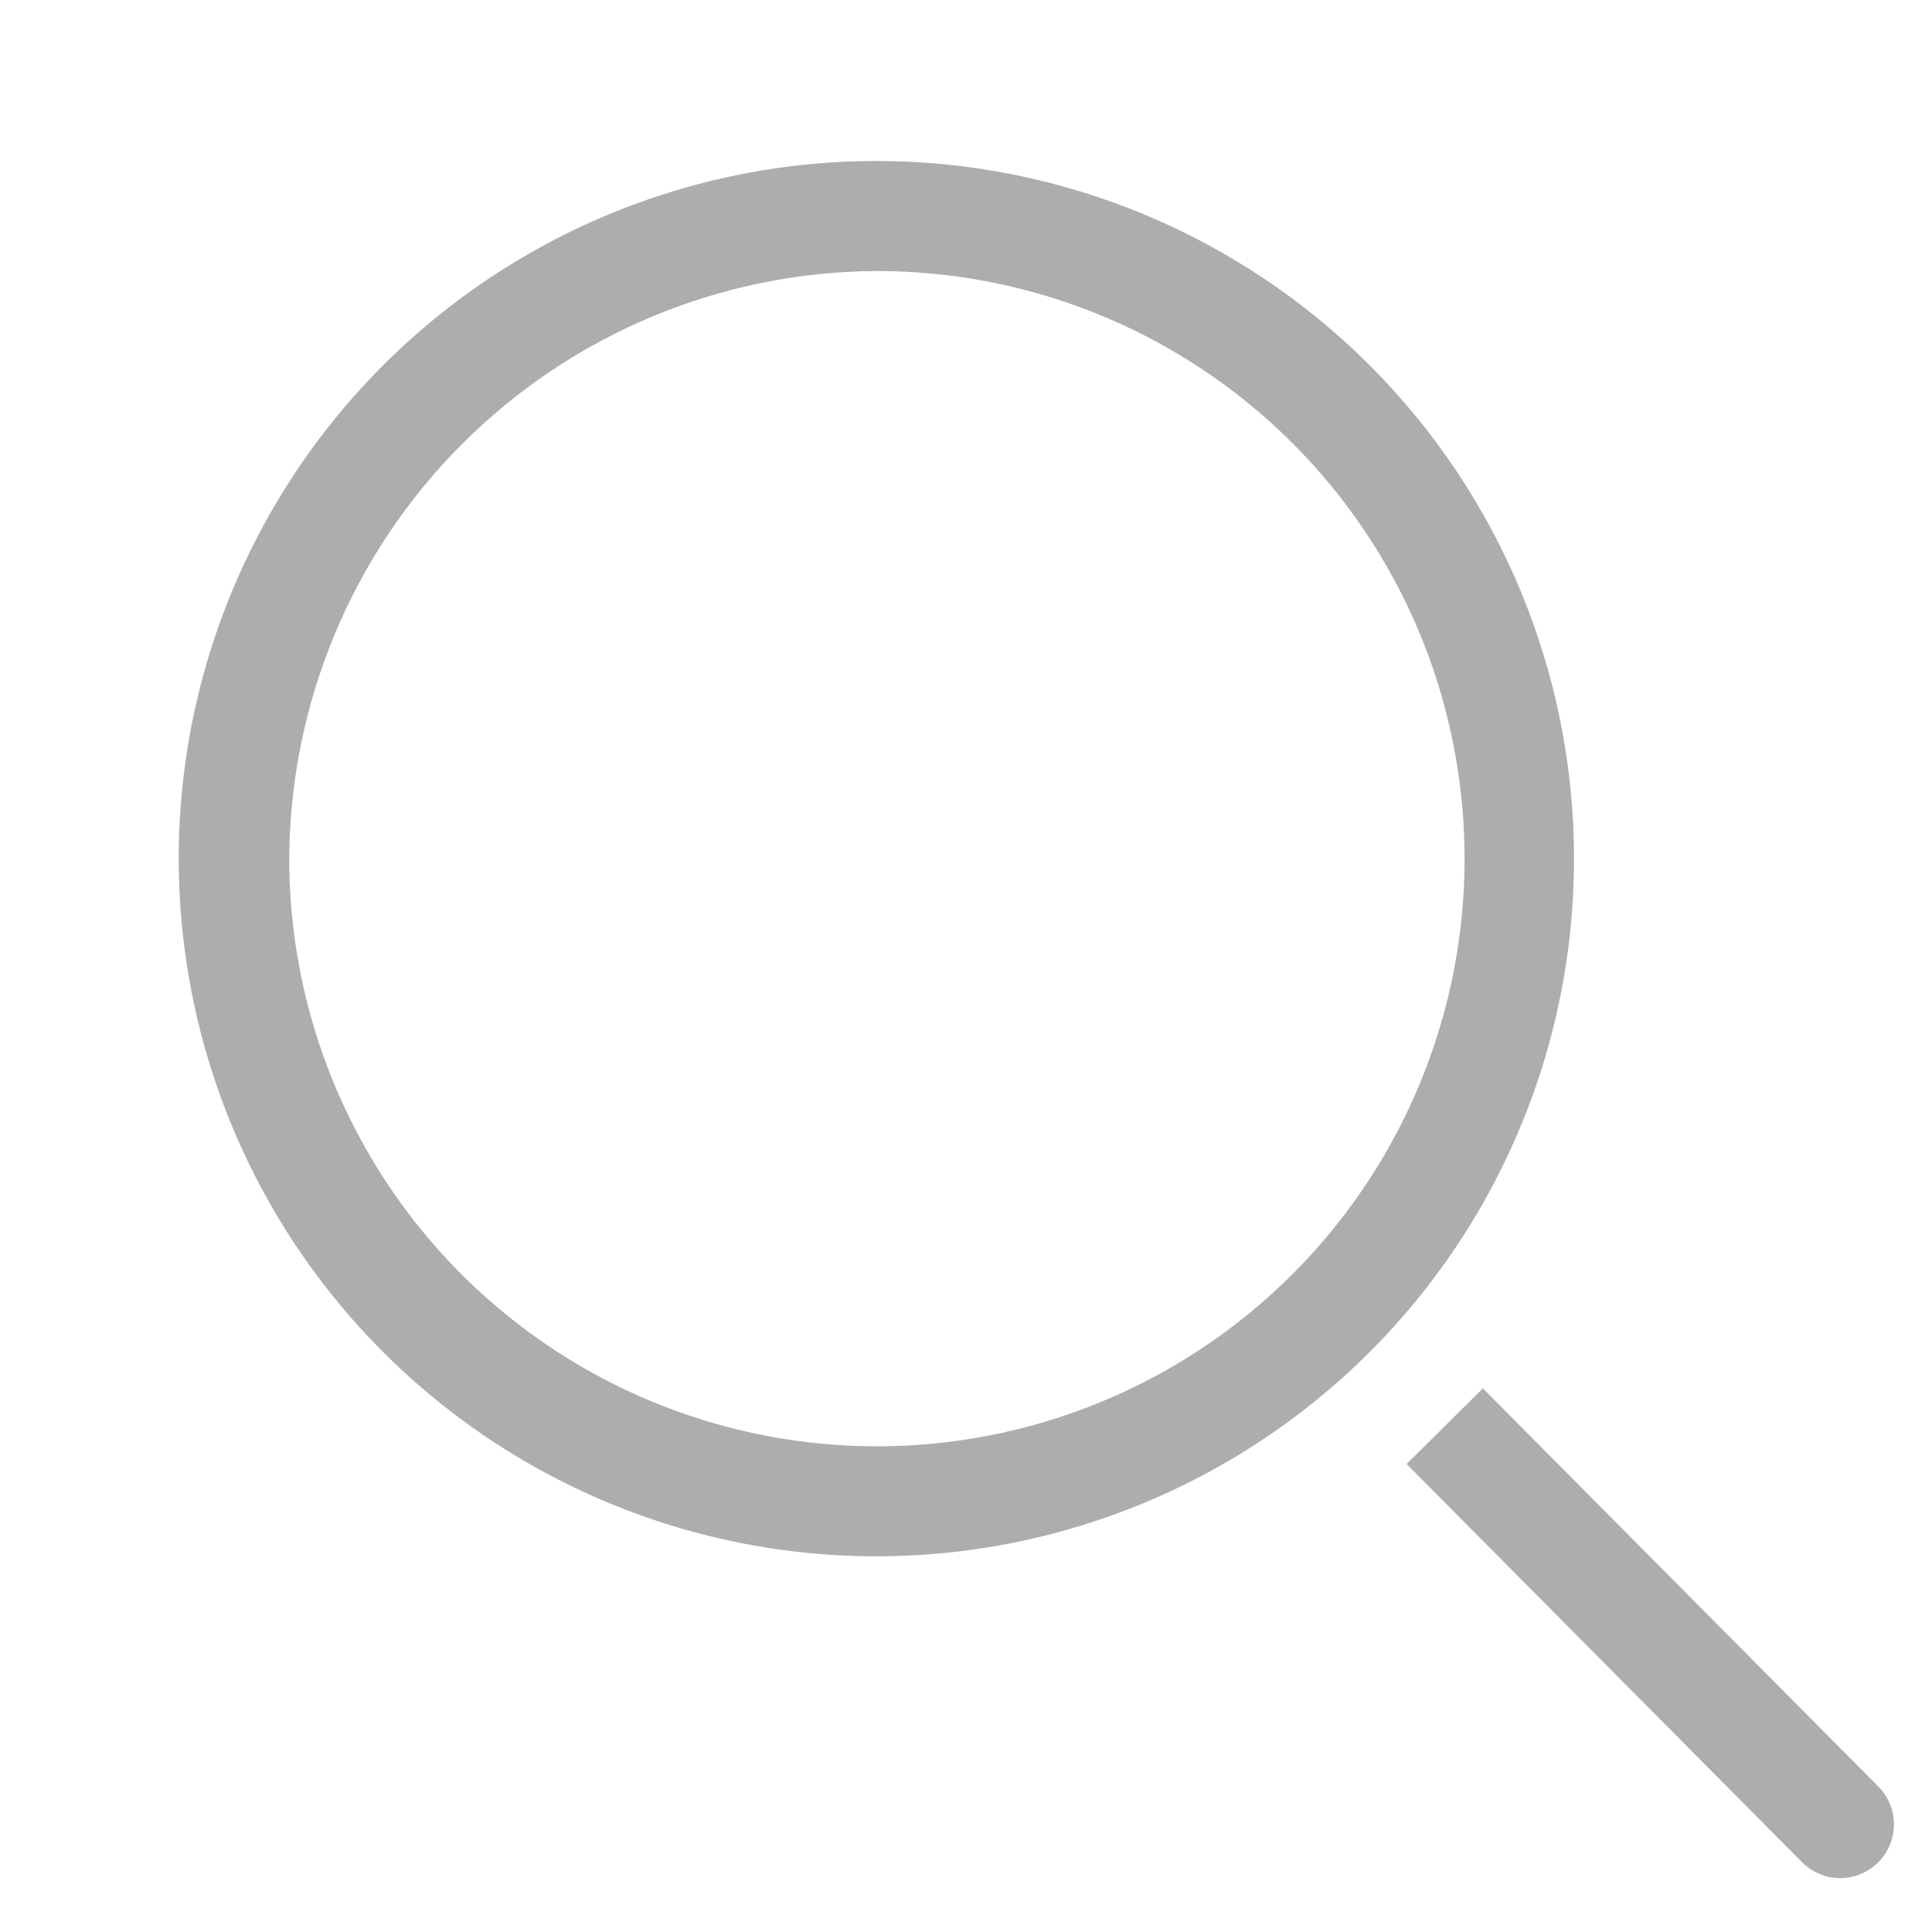
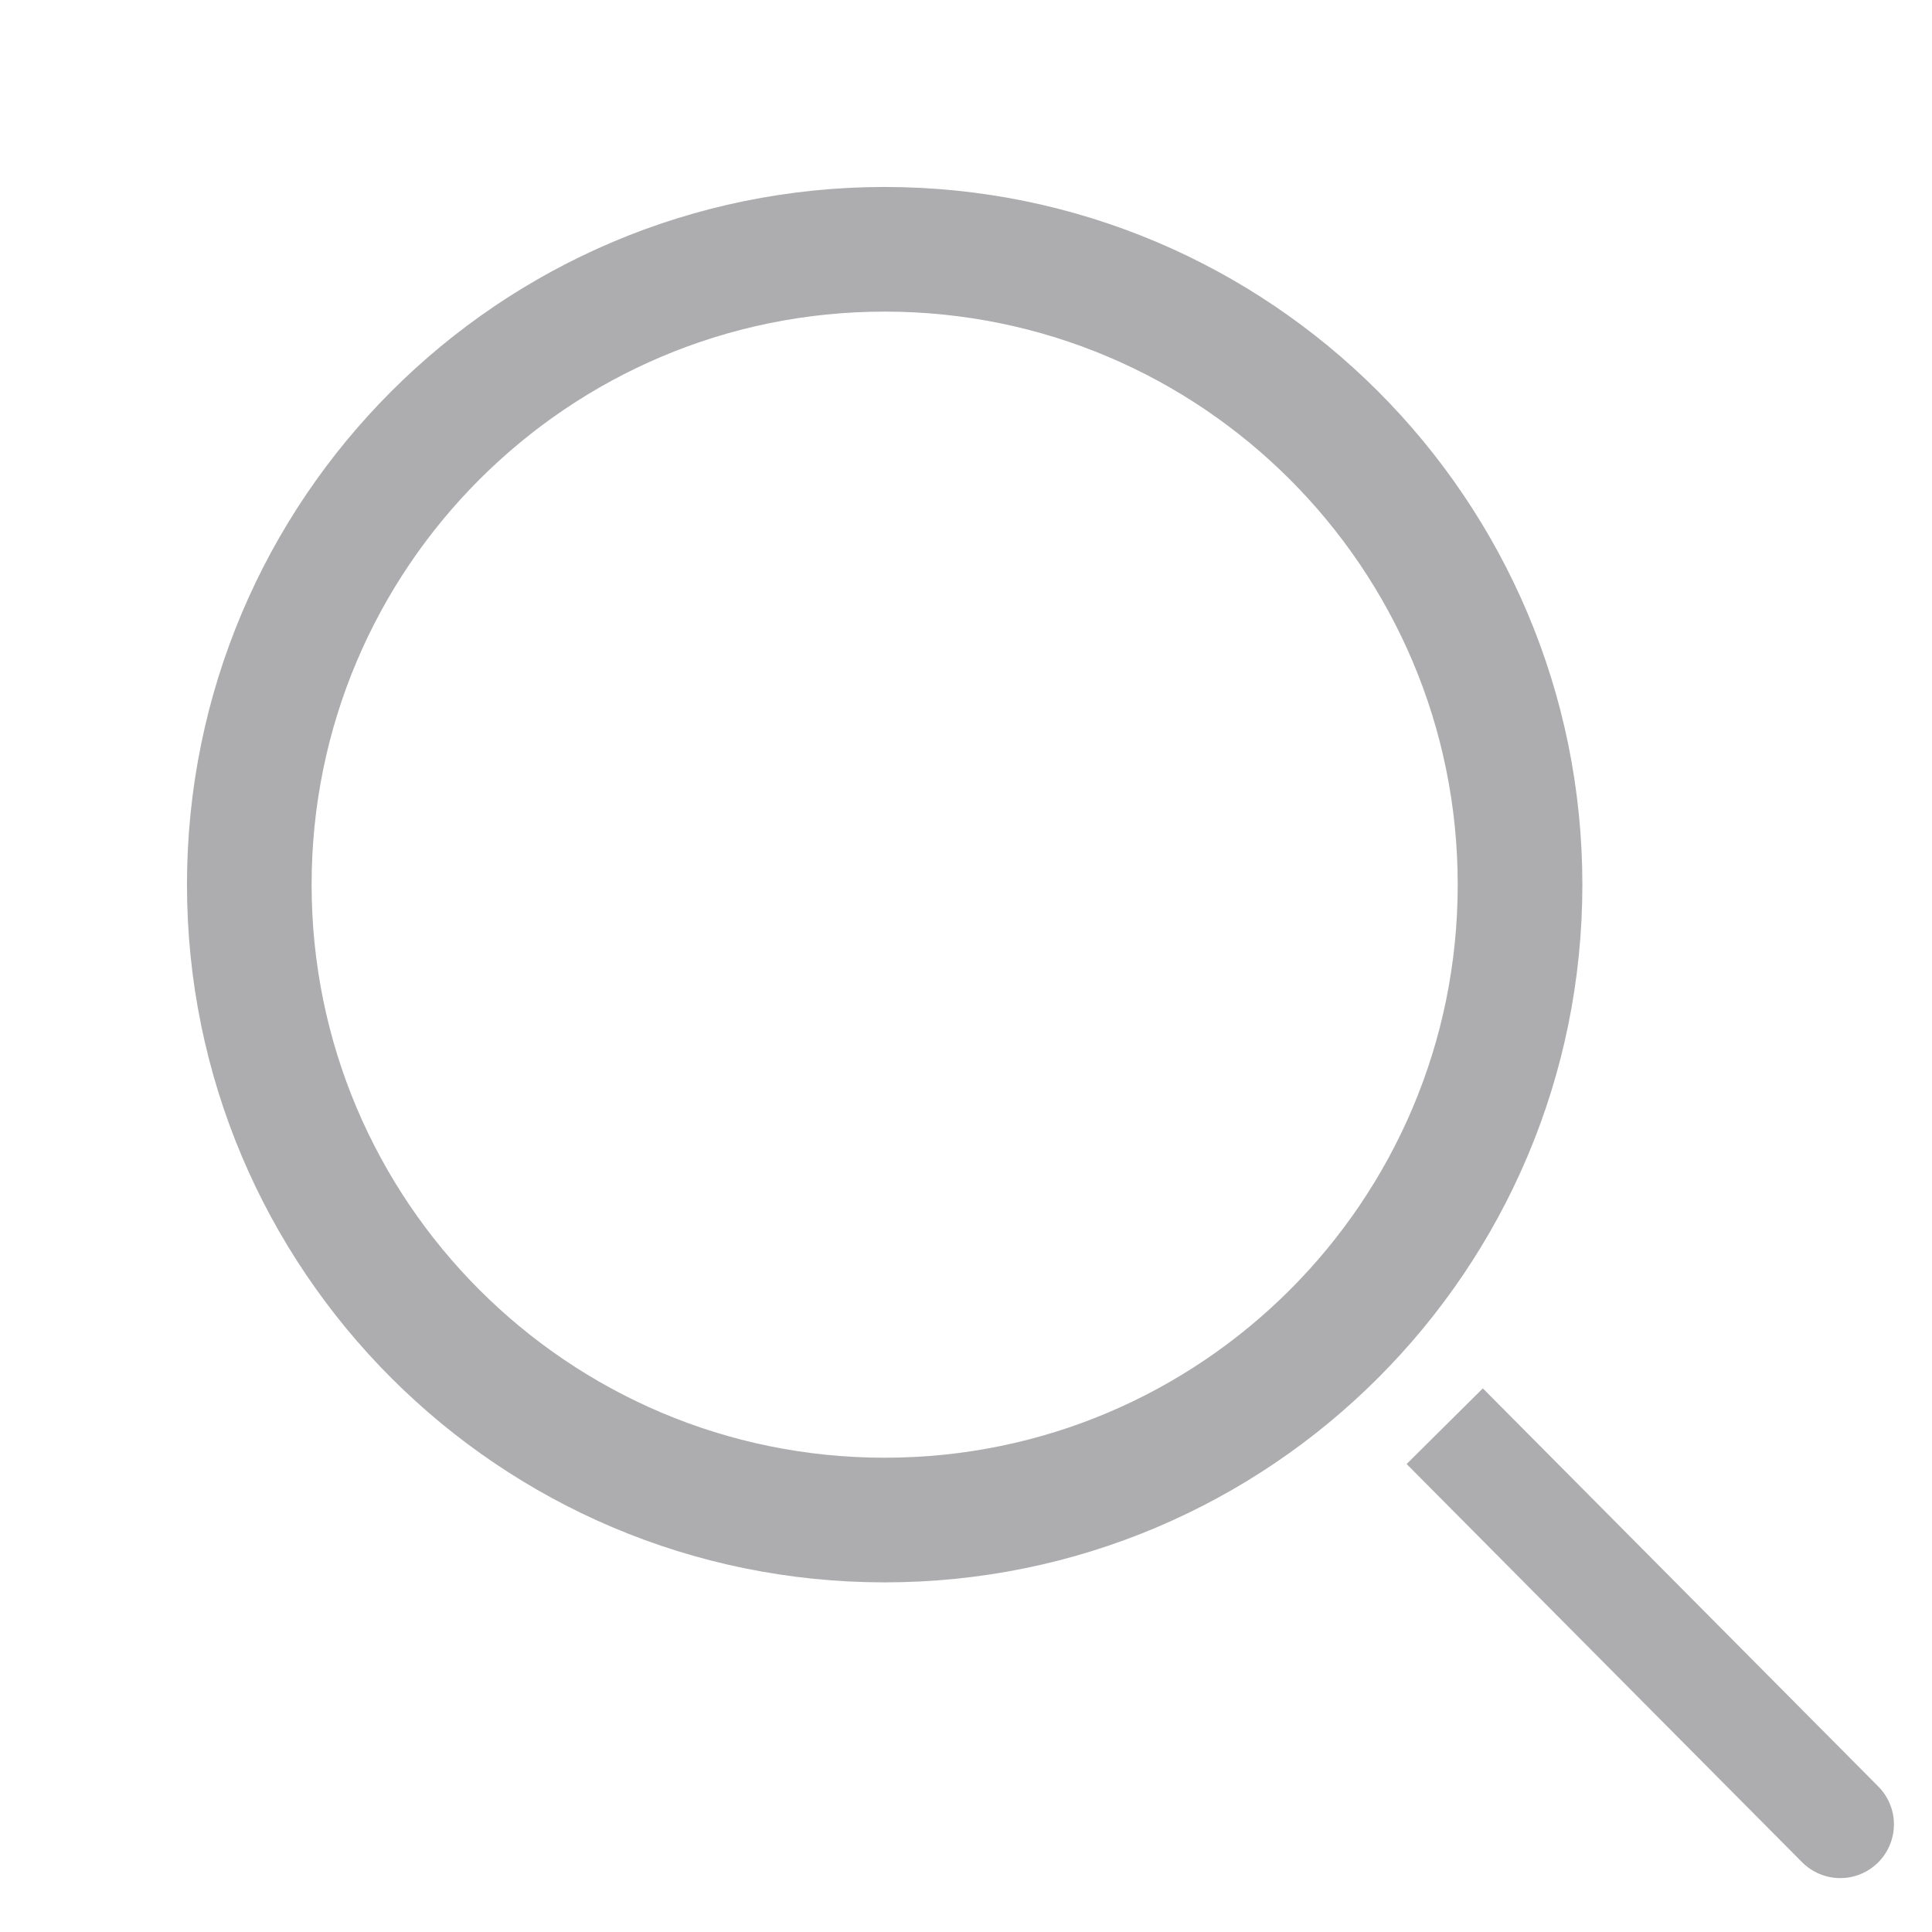
<svg xmlns="http://www.w3.org/2000/svg" width="31" height="31" viewBox="0 0 31 31" fill="none">
-   <path d="M14.062 4.349C15.927 4.347 17.751 4.898 19.303 5.934C20.855 6.969 22.065 8.441 22.78 10.163C23.494 11.886 23.683 13.782 23.32 15.612C22.957 17.442 22.059 19.123 20.741 20.442C19.423 21.762 17.743 22.661 15.913 23.025C14.084 23.39 12.188 23.203 10.464 22.49C8.741 21.777 7.268 20.568 6.231 19.017C5.195 17.466 4.641 15.643 4.641 13.778C4.653 11.282 5.649 8.892 7.413 7.126C9.177 5.36 11.566 4.362 14.062 4.349ZM14.062 2.583C11.848 2.583 9.684 3.24 7.843 4.47C6.002 5.7 4.567 7.448 3.72 9.494C2.872 11.539 2.651 13.79 3.083 15.962C3.515 18.133 4.581 20.128 6.146 21.693C7.712 23.259 9.707 24.325 11.878 24.757C14.05 25.189 16.3 24.967 18.346 24.12C20.391 23.273 22.14 21.838 23.37 19.997C24.6 18.156 25.256 15.992 25.256 13.778C25.256 10.809 24.077 7.961 21.978 5.862C19.878 3.763 17.031 2.583 14.062 2.583Z" fill="#ADADAF" />
+   <circle cx="14.195" cy="14.195" r="10.195" stroke="#ADADAF" stroke-width="2" />
  <path d="M30.139 28.666L23.793 22.277L22.57 23.491L28.916 29.881C28.996 29.961 29.091 30.025 29.195 30.068C29.299 30.112 29.411 30.135 29.524 30.135C29.638 30.136 29.75 30.114 29.854 30.071C29.959 30.028 30.054 29.965 30.135 29.885C30.215 29.805 30.279 29.71 30.322 29.606C30.366 29.502 30.389 29.39 30.389 29.276C30.39 29.163 30.368 29.051 30.325 28.947C30.282 28.842 30.219 28.747 30.139 28.666Z" fill="#ADADAF" />
</svg>
